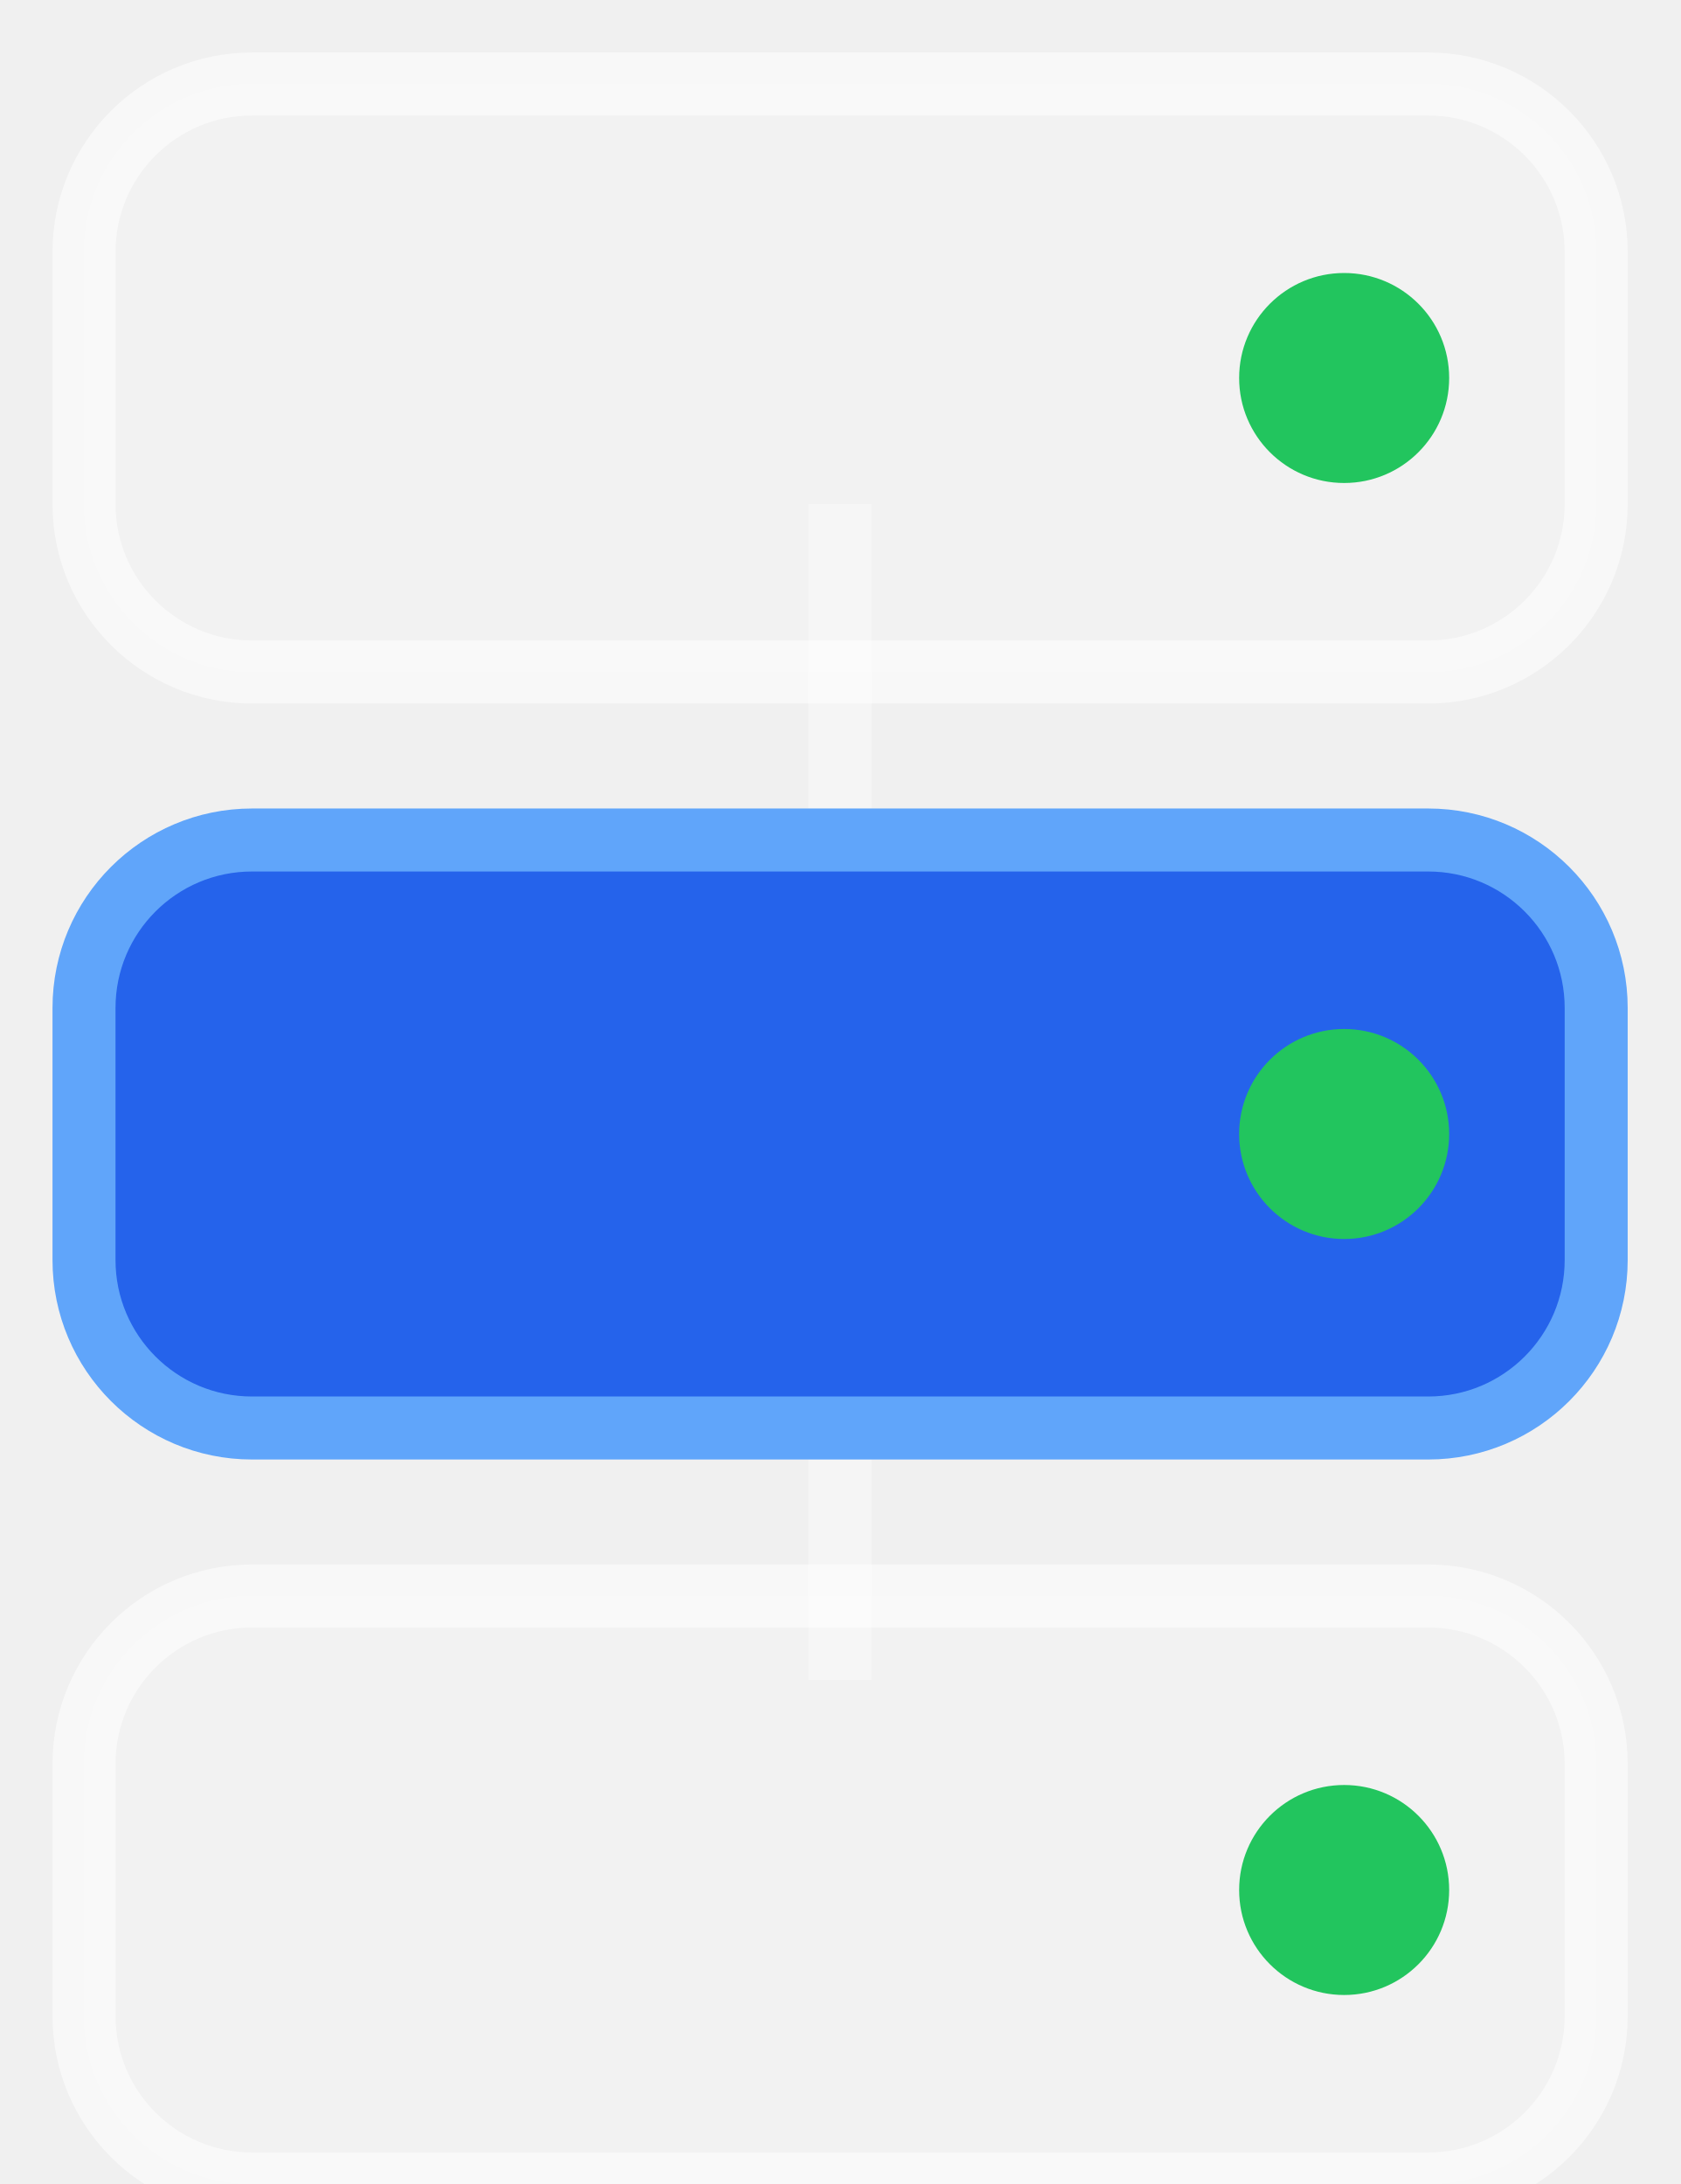
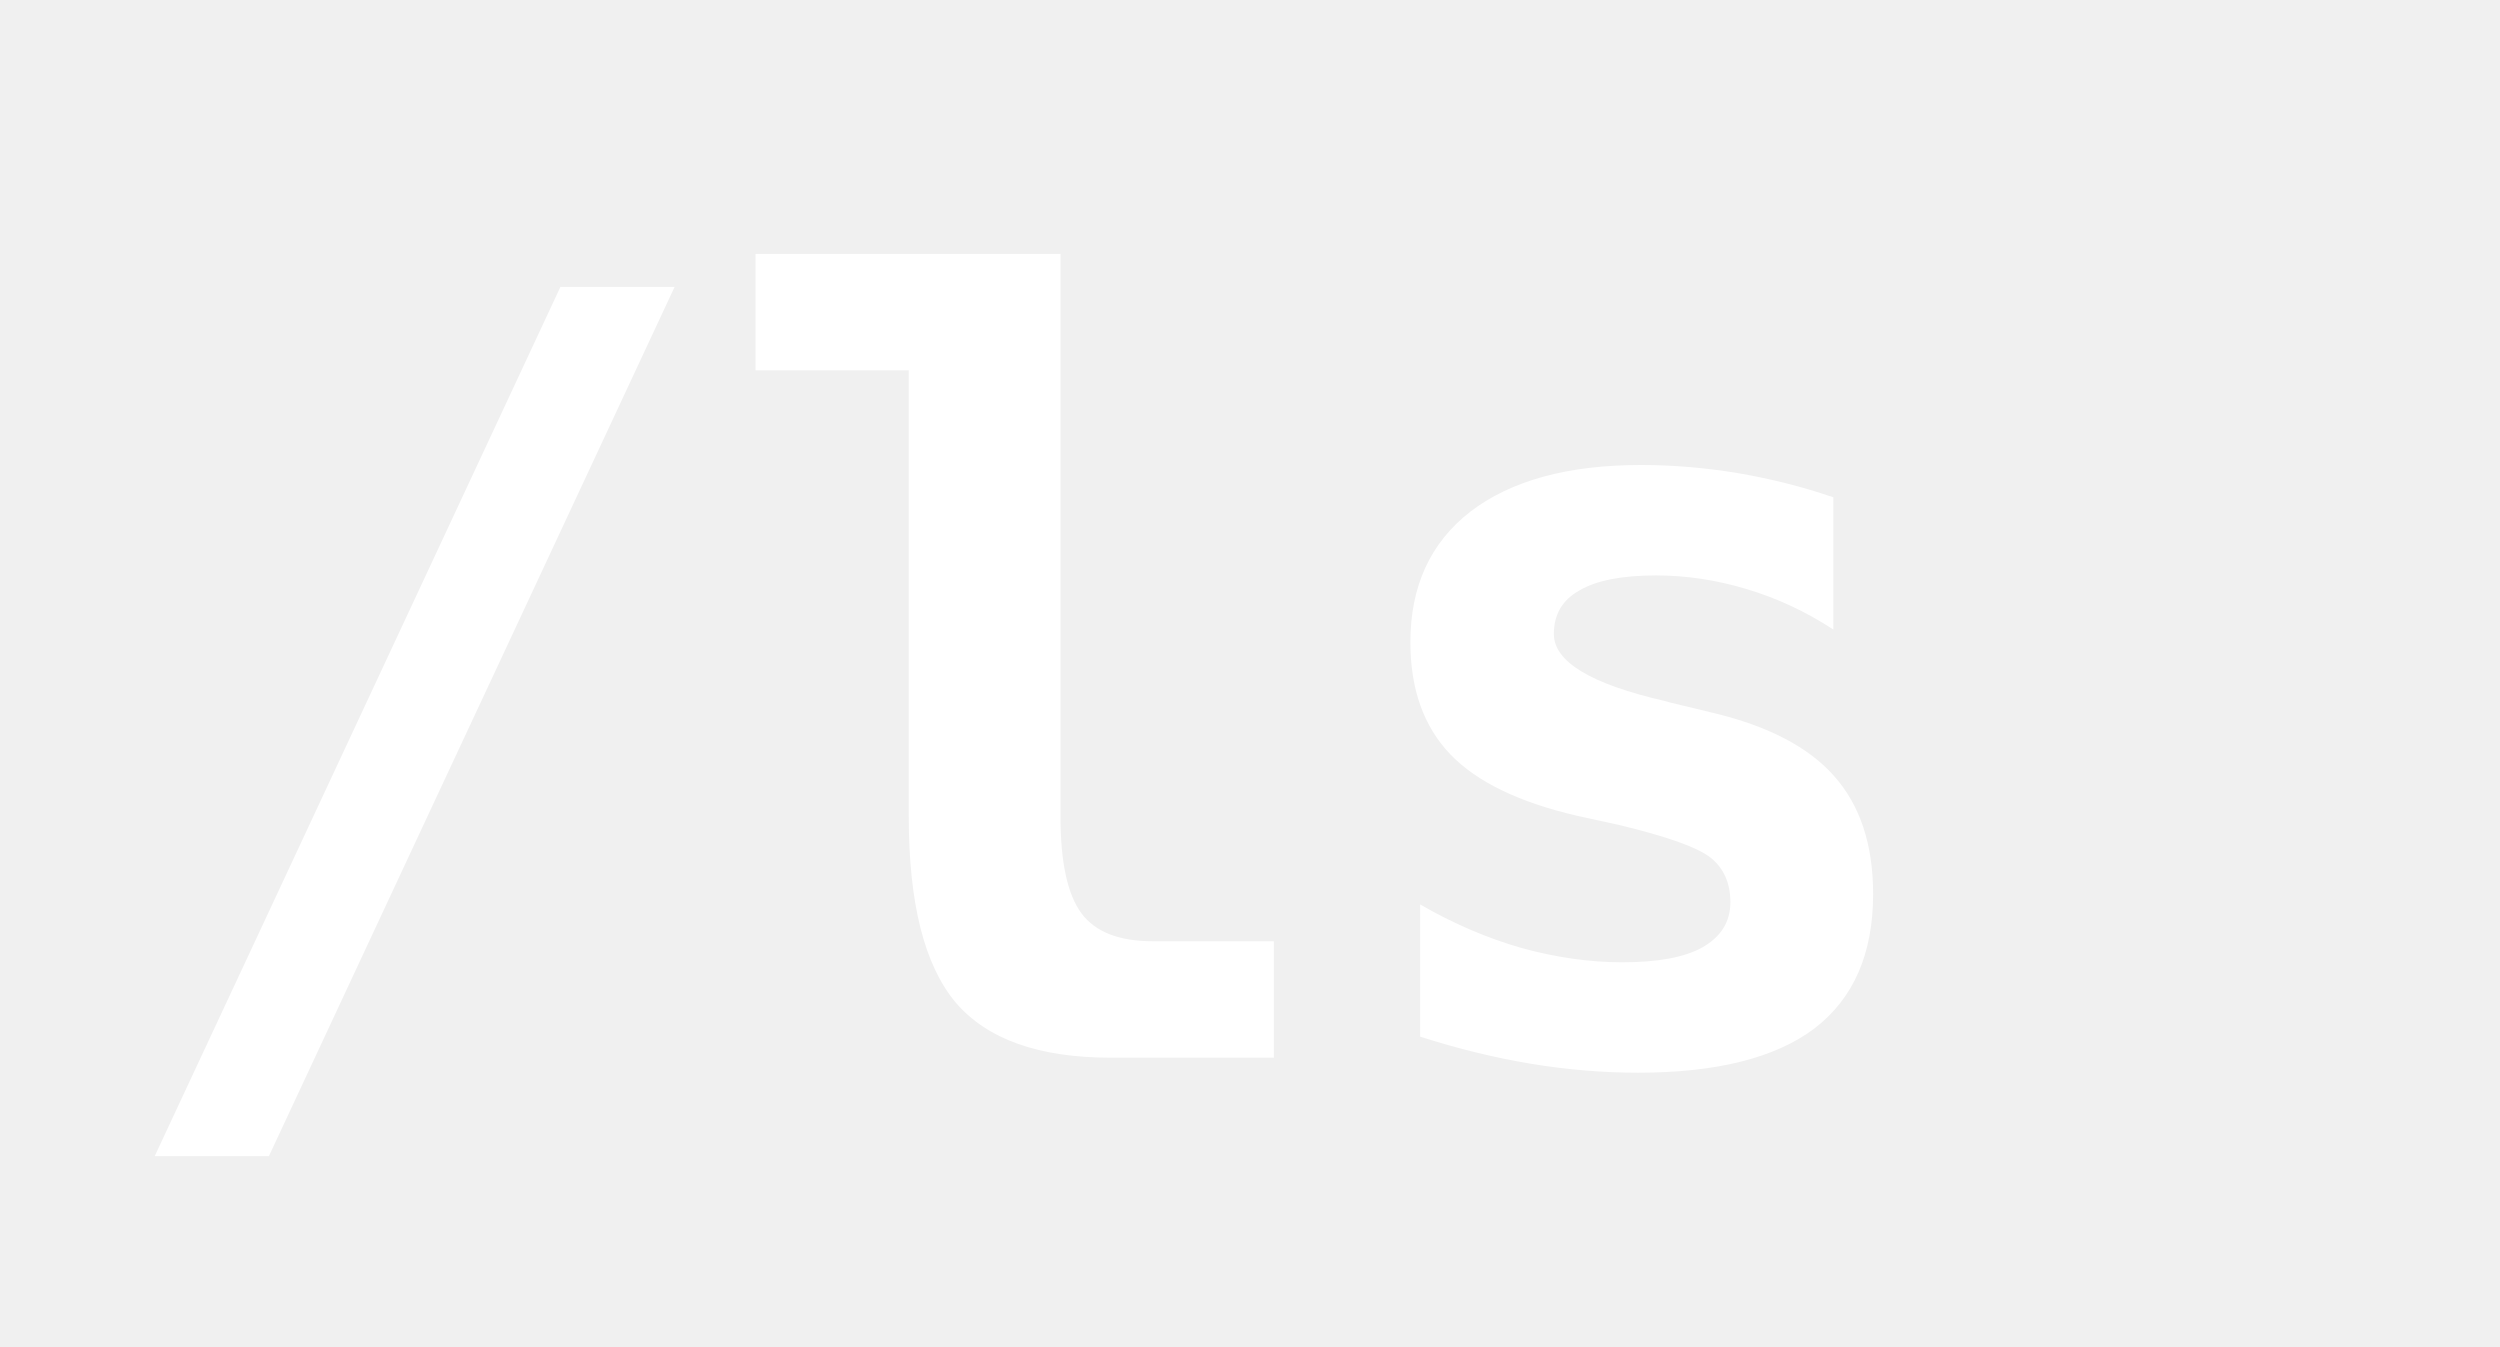
- <svg xmlns="http://www.w3.org/2000/svg" viewBox="0 0 40 52" fill="none">
-   <line x1="20" y1="12" x2="20" y2="40" stroke="rgba(255,255,255,0.35)" stroke-width="1.5" />
-   <rect x="2" y="2" width="36" height="14" rx="4" fill="rgba(255,255,255,0.12)" stroke="rgba(255,255,255,0.55)" stroke-width="1.5" />
-   <circle cx="32" cy="9" r="2.5" fill="#22c55e" />
-   <rect x="2" y="20" width="36" height="14" rx="4" fill="#2563eb" stroke="#60a5fa" stroke-width="1.5" />
-   <circle cx="32" cy="27" r="2.5" fill="#22c55e" />
-   <rect x="2" y="38" width="36" height="14" rx="4" fill="rgba(255,255,255,0.12)" stroke="rgba(255,255,255,0.55)" stroke-width="1.5" />
-   <circle cx="32" cy="45" r="2.5" fill="#22c55e" />
+ <svg xmlns="http://www.w3.org/2000/svg" viewBox="0 0 52 28" fill="none">
+   <text x="2" y="22" font-family="ui-monospace, 'JetBrains Mono', 'Fira Code', monospace" font-size="22" font-weight="700" letter-spacing="-0.5" fill="white">/ls</text>
</svg>
